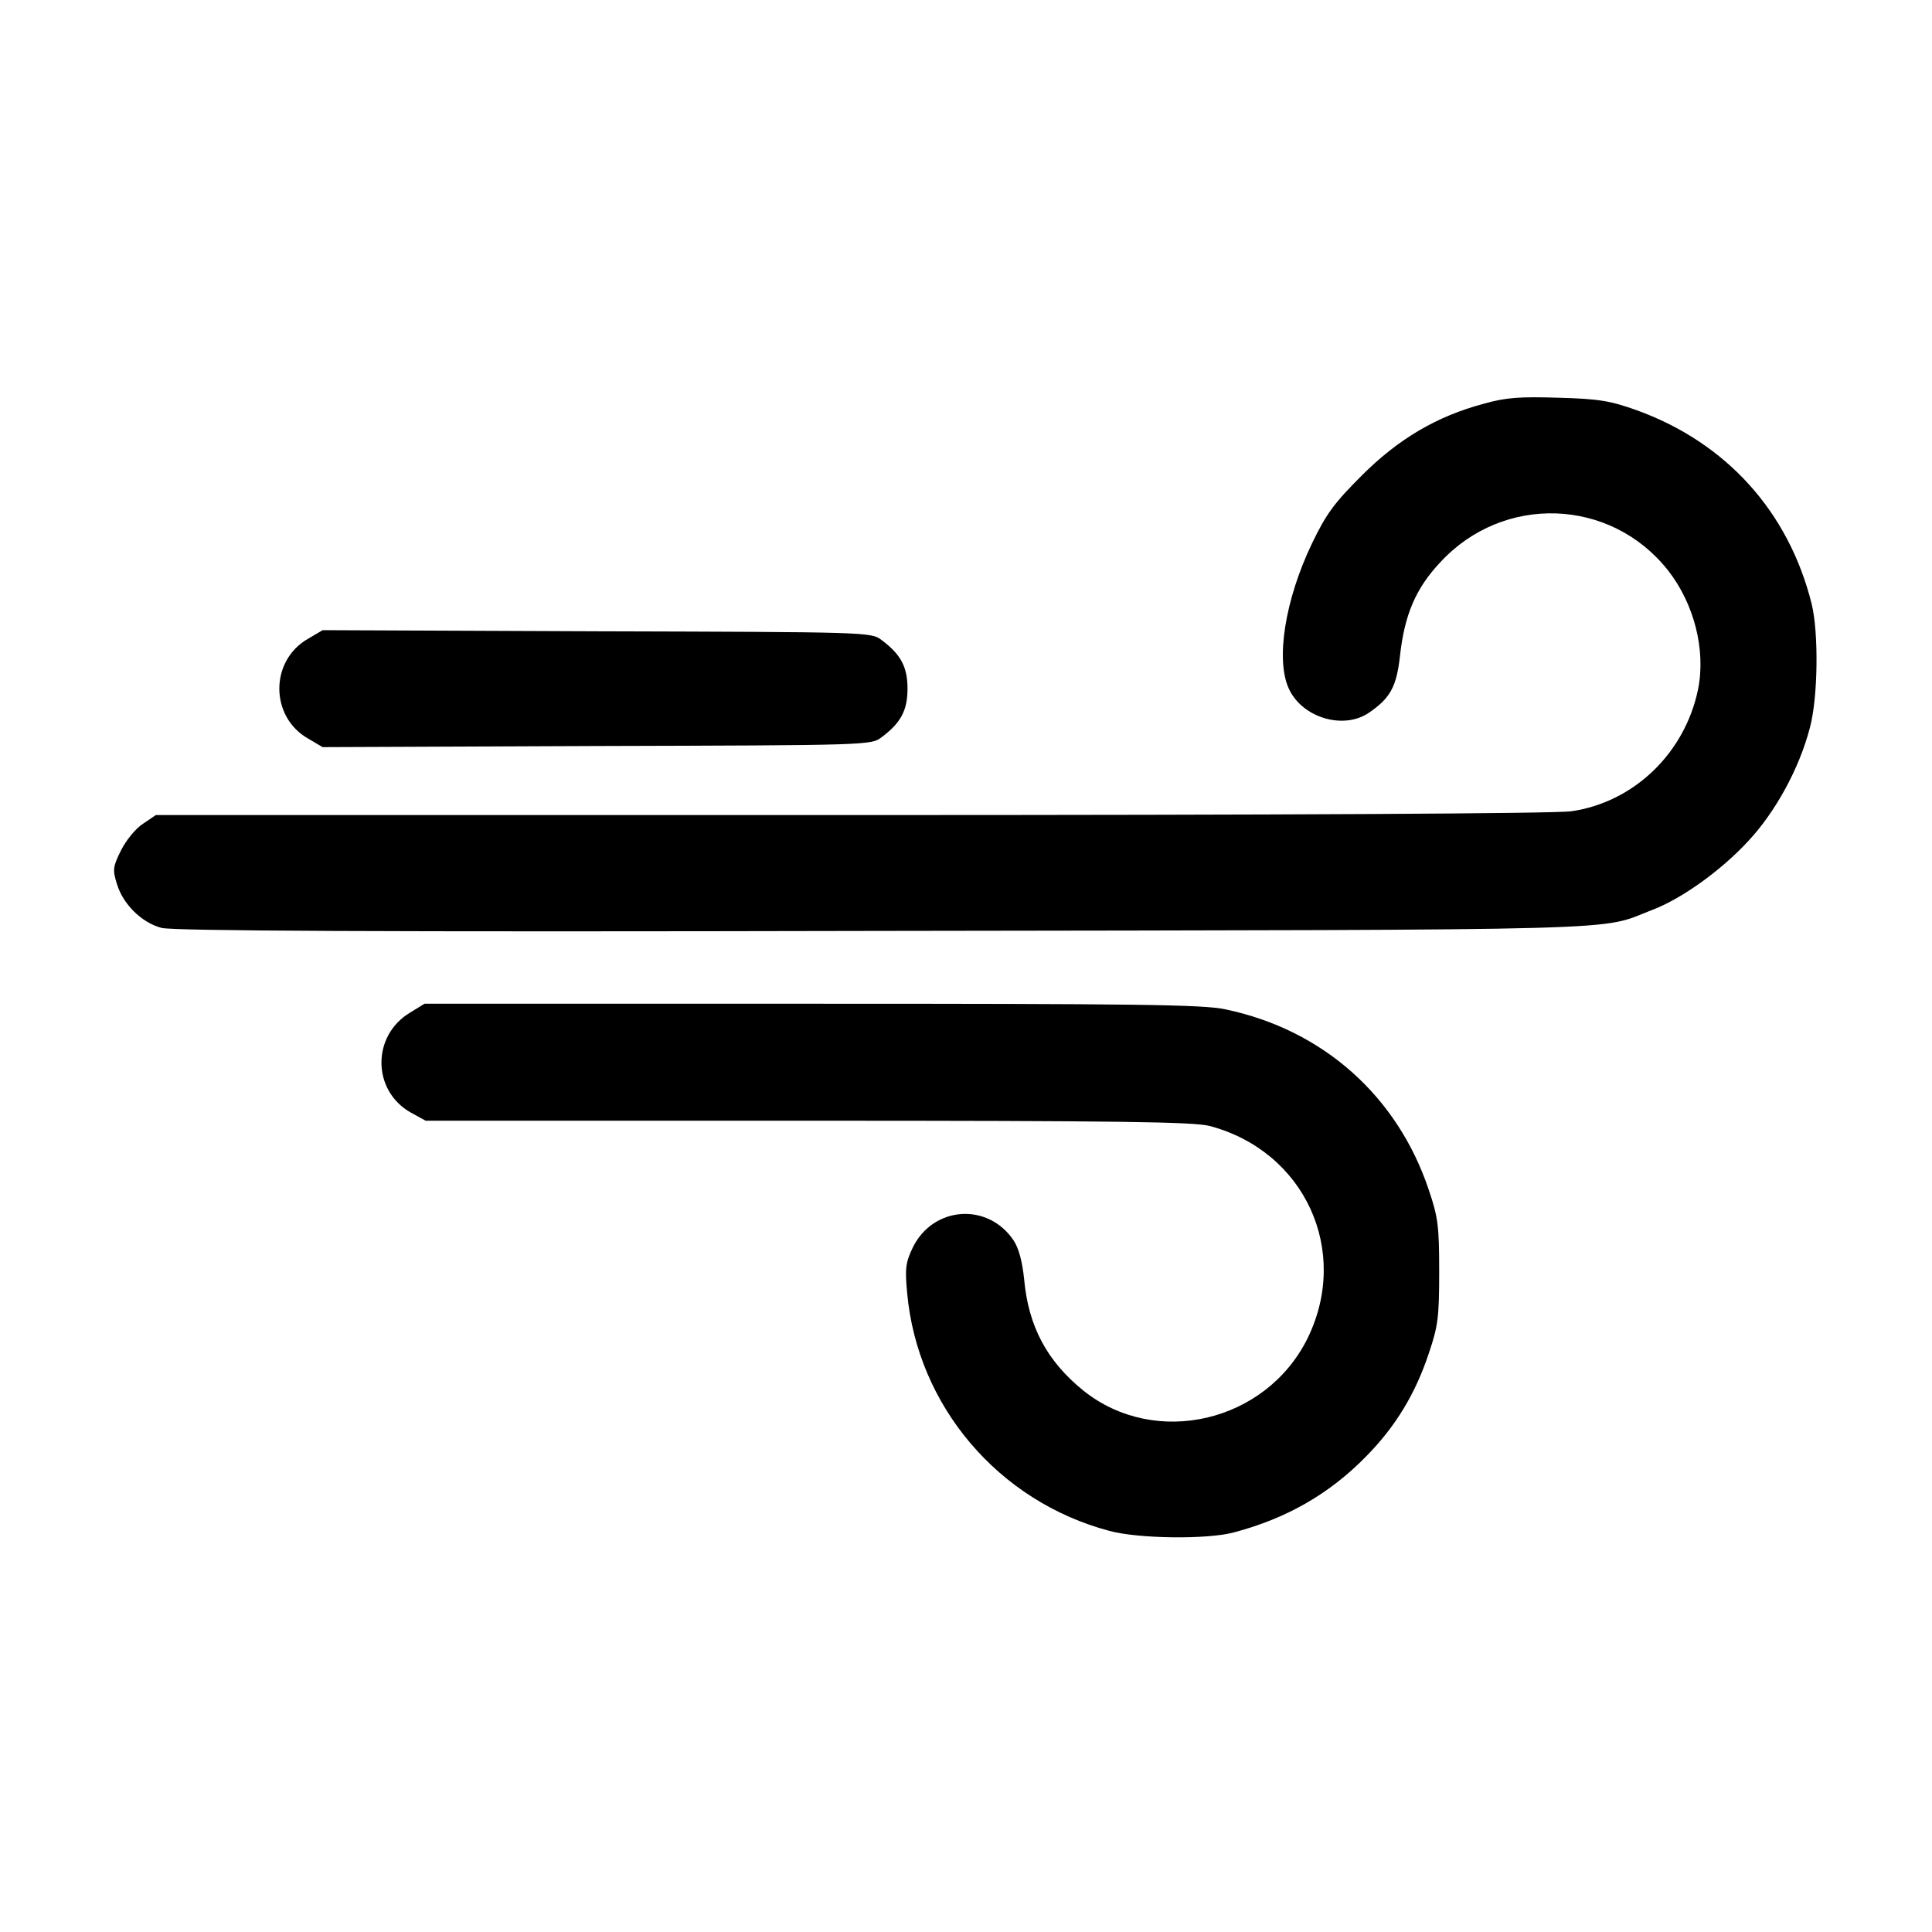
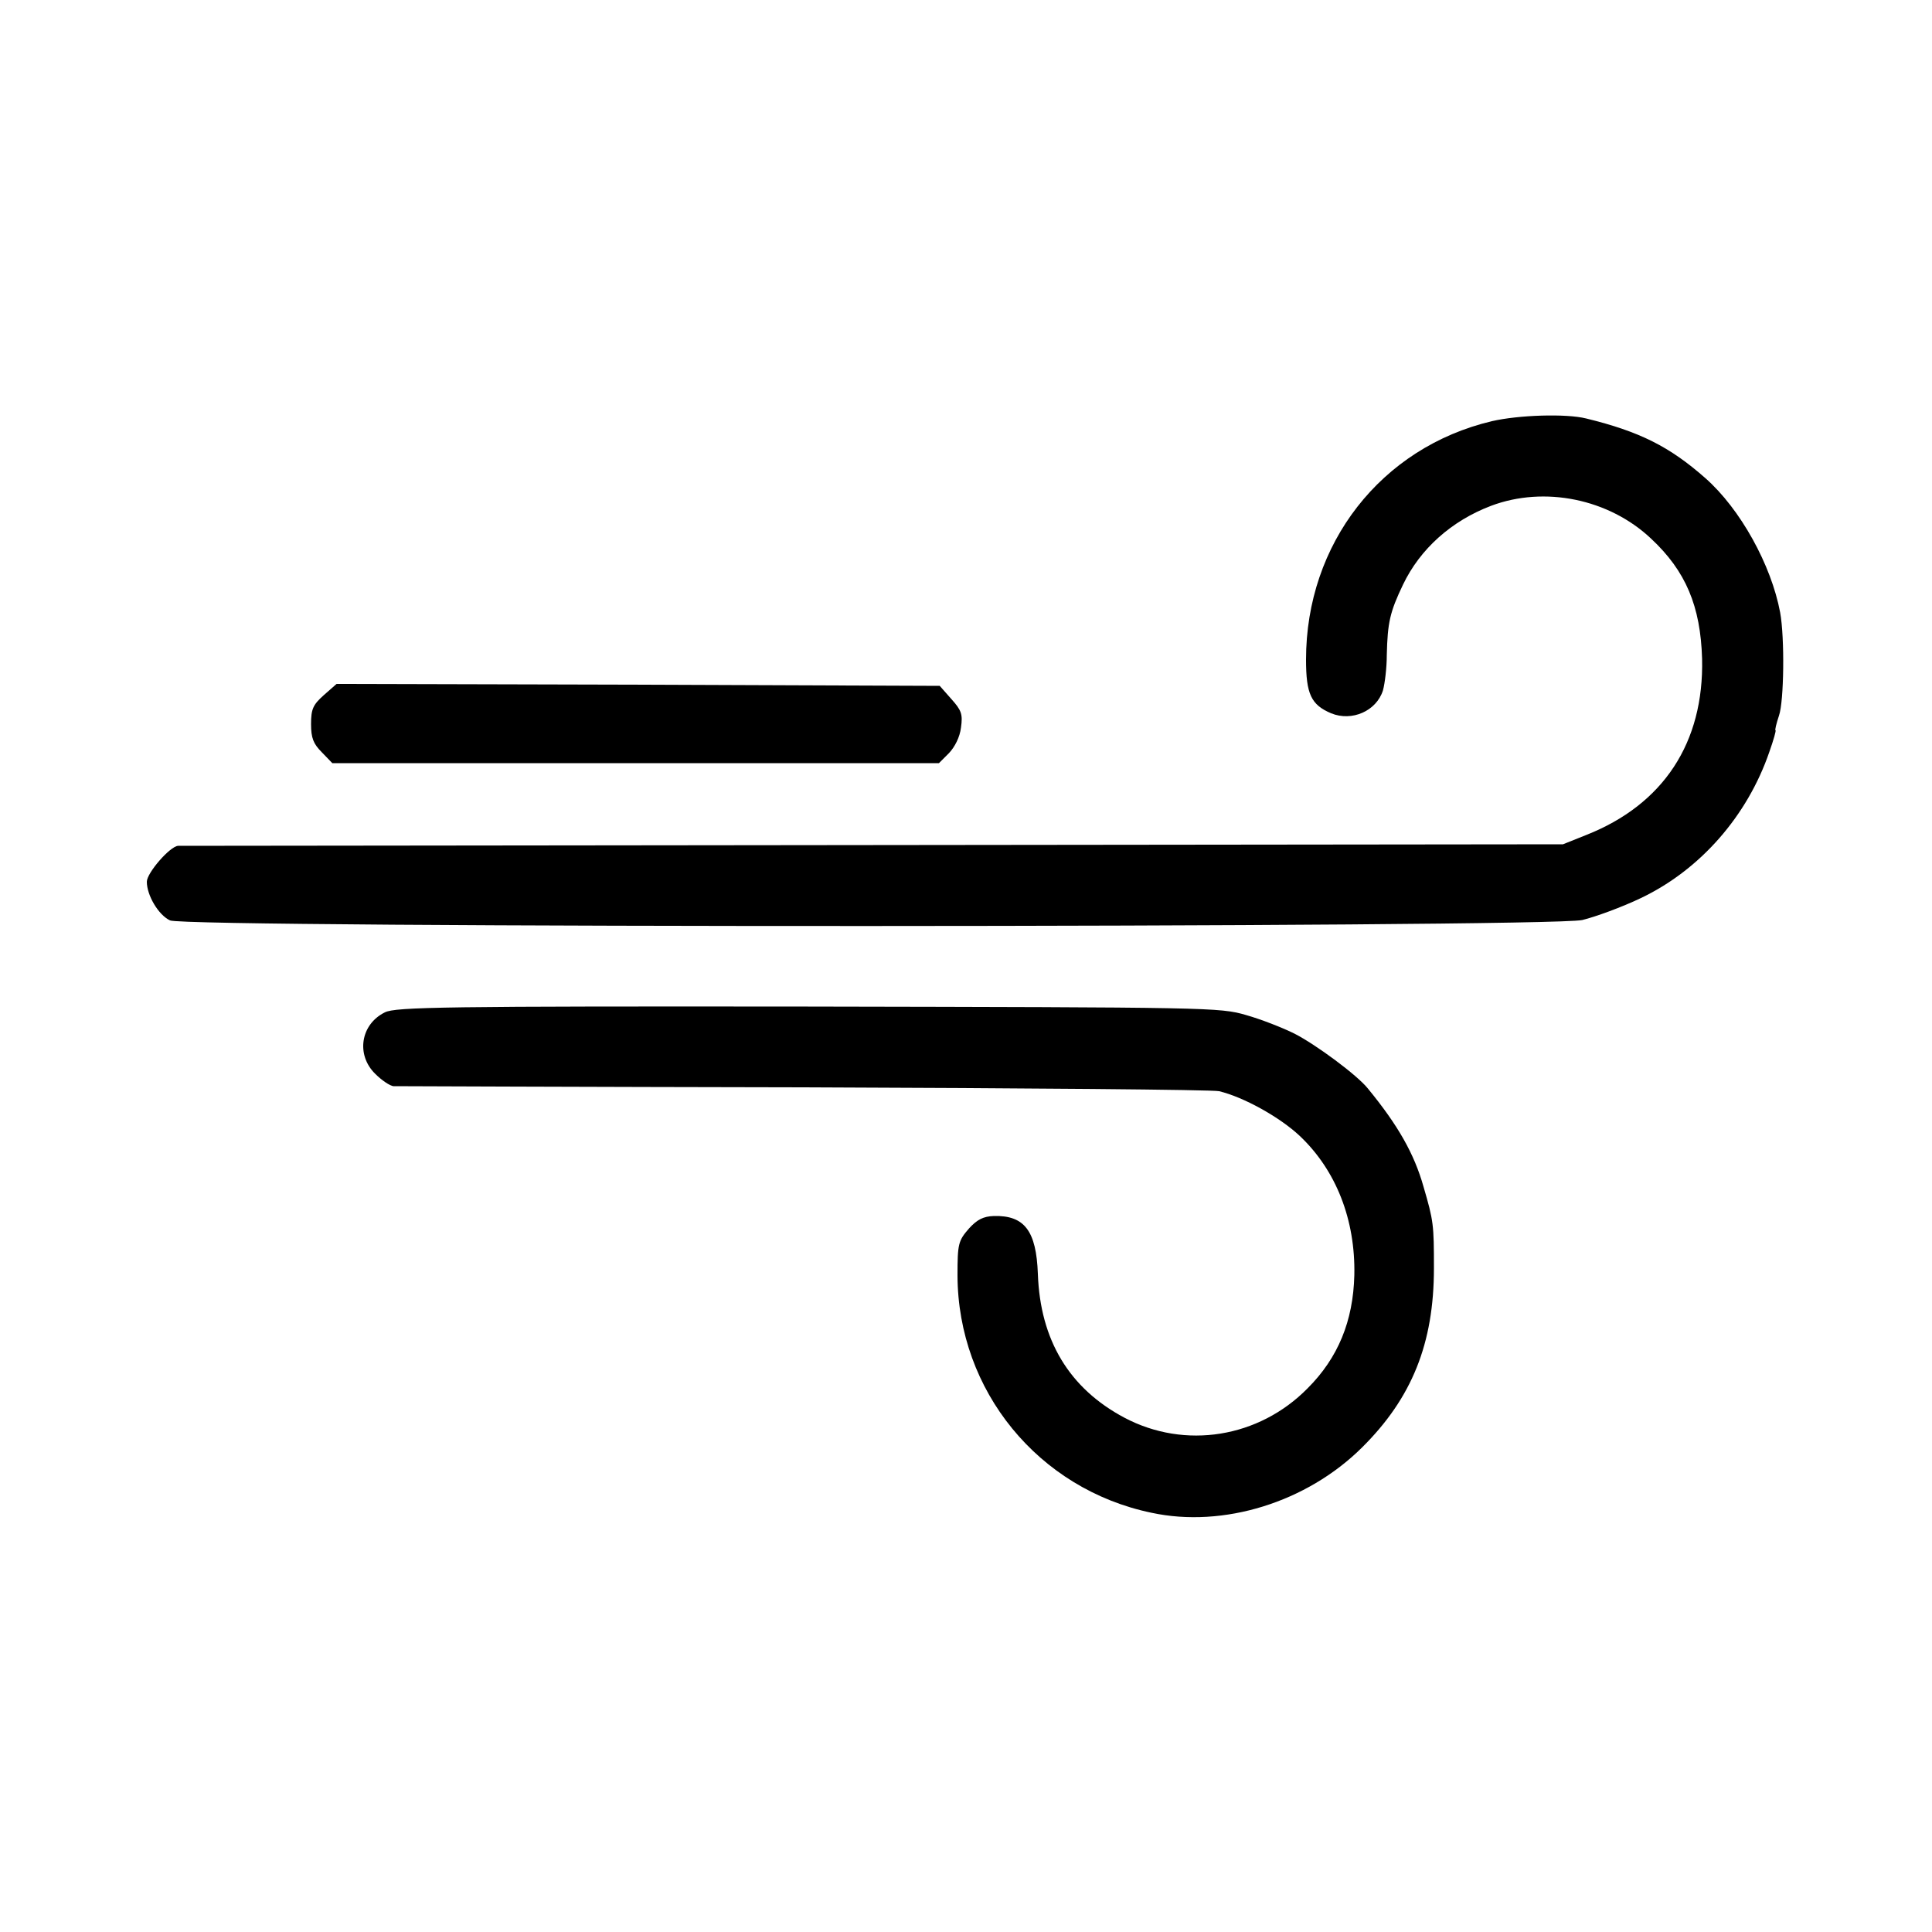
- <svg xmlns="http://www.w3.org/2000/svg" version="1.0" width="512pt" height="512pt" viewBox="0 0 512 512" preserveAspectRatio="xMidYMid meet">
-   <g transform="translate(0,512) scale(0.1,-0.1)" fill="#000000" stroke="none">
-     <path d="M3932 4050 c-124 -33 -226 -93 -323 -190 -73 -73 -94 -101 -132 -180 -72 -150 -97 -310 -61 -386 36 -77 146 -109 213 -62 55 38 72 68 81 149 12 110 42 180 107 249 167 181 451 171 603 -21 70 -89 101 -212 80 -316 -35 -169 -170 -299 -336 -323 -44 -6 -742 -10 -1910 -10 l-1841 0 -34 -23 c-19 -12 -45 -44 -58 -70 -22 -44 -23 -52 -11 -90 16 -53 65 -102 118 -116 30 -8 559 -11 1914 -8 2028 3 1893 0 2035 55 80 30 185 106 256 183 72 77 135 192 163 299 22 80 24 253 5 330 -61 244 -226 427 -464 513 -70 25 -100 30 -207 33 -102 3 -138 1 -198 -16z" />
-     <path d="M816 3427 c-101 -58 -101 -206 0 -264 l39 -23 727 3 c716 2 727 2 754 23 51 38 69 71 69 129 0 58 -18 91 -69 129 -27 21 -38 21 -754 23 l-727 3 -39 -23z" />
-     <path d="M1086 2436 c-101 -61 -100 -206 2 -264 l40 -22 1013 0 c827 0 1023 -3 1065 -14 252 -67 373 -331 259 -563 -110 -222 -402 -291 -593 -139 -97 78 -147 171 -158 297 -5 46 -14 81 -28 102 -68 101 -213 91 -267 -19 -19 -40 -21 -55 -15 -120 27 -300 242 -553 536 -631 77 -21 261 -23 330 -4 140 37 253 102 350 201 78 79 131 166 167 275 24 71 27 95 27 215 0 120 -3 144 -27 215 -83 250 -281 426 -539 480 -58 13 -237 15 -1096 15 l-1027 0 -39 -24z" />
+ <svg xmlns="http://www.w3.org/2000/svg" version="1.0" width="500pt" height="500pt" viewBox="0 0 500 500" preserveAspectRatio="xMidYMid meet">
+   <g transform="translate(0,500) scale(0.1,-0.1)" fill="#000000" stroke="none">
+     <path d="M3861 3910 c-287 -68 -481 -317 -481 -617 0 -89 13 -117 65 -139 54 -22 117 6 134 59 5 18 10 59 10 92 2 84 8 111 42 182 44 92 125 165 228 204 138 52 305 18 414 -85 90 -84 128 -175 132 -311 5 -217 -100 -377 -300 -456 l-60 -24 -1785 -2 c-982 -1 -1791 -2 -1799 -2 -21 -1 -81 -70 -81 -93 0 -35 30 -86 60 -100 41 -20 3565 -19 3655 1 33 8 102 33 152 57 153 73 275 212 332 378 11 31 18 56 16 56 -2 0 2 17 9 38 13 37 15 201 3 267 -23 123 -103 268 -194 348 -92 81 -169 120 -308 154 -52 13 -175 9 -244 -7z" />
+     <path d="M838 3201 c-28 -25 -33 -36 -33 -75 0 -36 6 -51 28 -73 l27 -28 785 0 785 0 26 26 c15 16 28 41 31 66 5 35 1 45 -25 74 l-30 34 -781 3 -780 2 -33 -29z" />
+     <path d="M996 2380 c-63 -31 -75 -110 -25 -159 17 -17 38 -31 47 -32 9 0 487 -2 1062 -3 575 -2 1059 -6 1075 -10 63 -15 157 -67 209 -116 94 -89 144 -217 141 -360 -3 -119 -42 -214 -121 -293 -126 -128 -317 -159 -474 -76 -143 76 -218 201 -224 372 -4 112 -35 152 -114 150 -27 -1 -43 -9 -64 -32 -28 -32 -30 -40 -30 -122 1 -298 209 -553 502 -614 186 -40 402 27 545 169 129 128 186 269 186 464 0 113 -1 122 -27 211 -24 85 -66 159 -144 254 -28 35 -135 114 -190 142 -30 15 -86 37 -125 48 -68 20 -94 20 -1134 22 -939 1 -1068 -1 -1095 -15z" />
  </g>
</svg>
